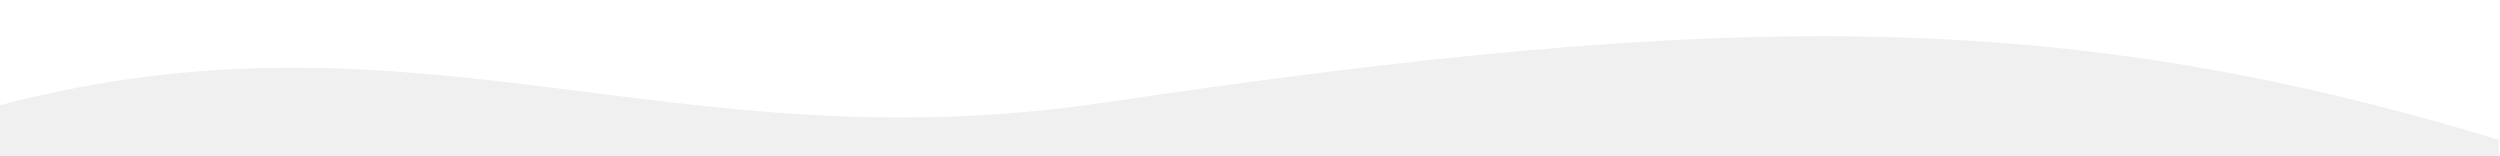
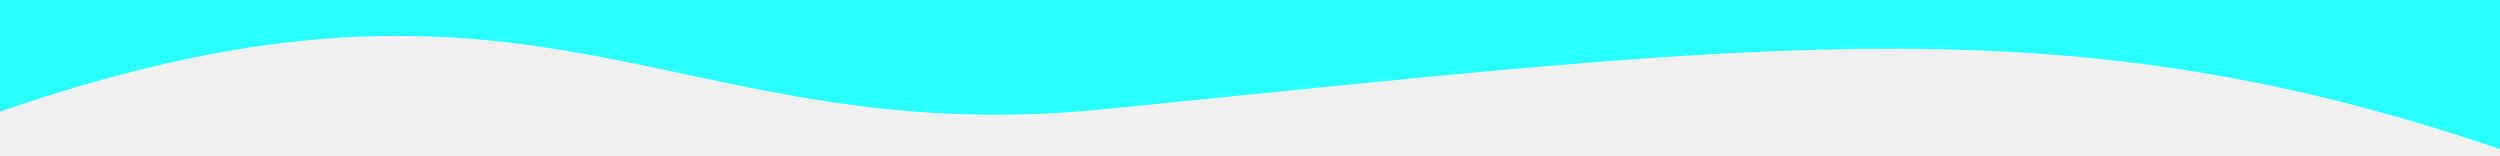
<svg xmlns="http://www.w3.org/2000/svg" width="1450" height="90" viewBox="0 0 383.646 23.812" version="1.1" id="svg1">
  <defs id="defs1" />
  <g id="layer3" transform="translate(-0.1912028,-0.4790405)">
-     <path id="rect1" style="opacity:1;fill:#ffffff;fill-opacity:1;stroke-width:5.018;stroke-linecap:round;stroke-linejoin:round;stroke-opacity:0.18" d="M 0.191,0.479 V 16.622 C 64.046,-0.14 103.348,26.045 169.499,16.235 265.857,1.946 316.703,1.639 383.646,21.926 v 2.366 h 0.191 V 0.479 Z" />
+     <path id="rect1" style="opacity:1;fill:#28ffff;fill-opacity:1;stroke-width:5.362;stroke-linecap:round;stroke-linejoin:round;stroke-opacity:0.18" d="M 0.041,-0.713 V 17.656 C 84.147,-11.472 102.948,23.939 169.922,17.216 271.973,6.973 317.625,0.608 384.795,23.692 v 2.692 h 0.192 V -0.713 Z" />
  </g>
</svg>
